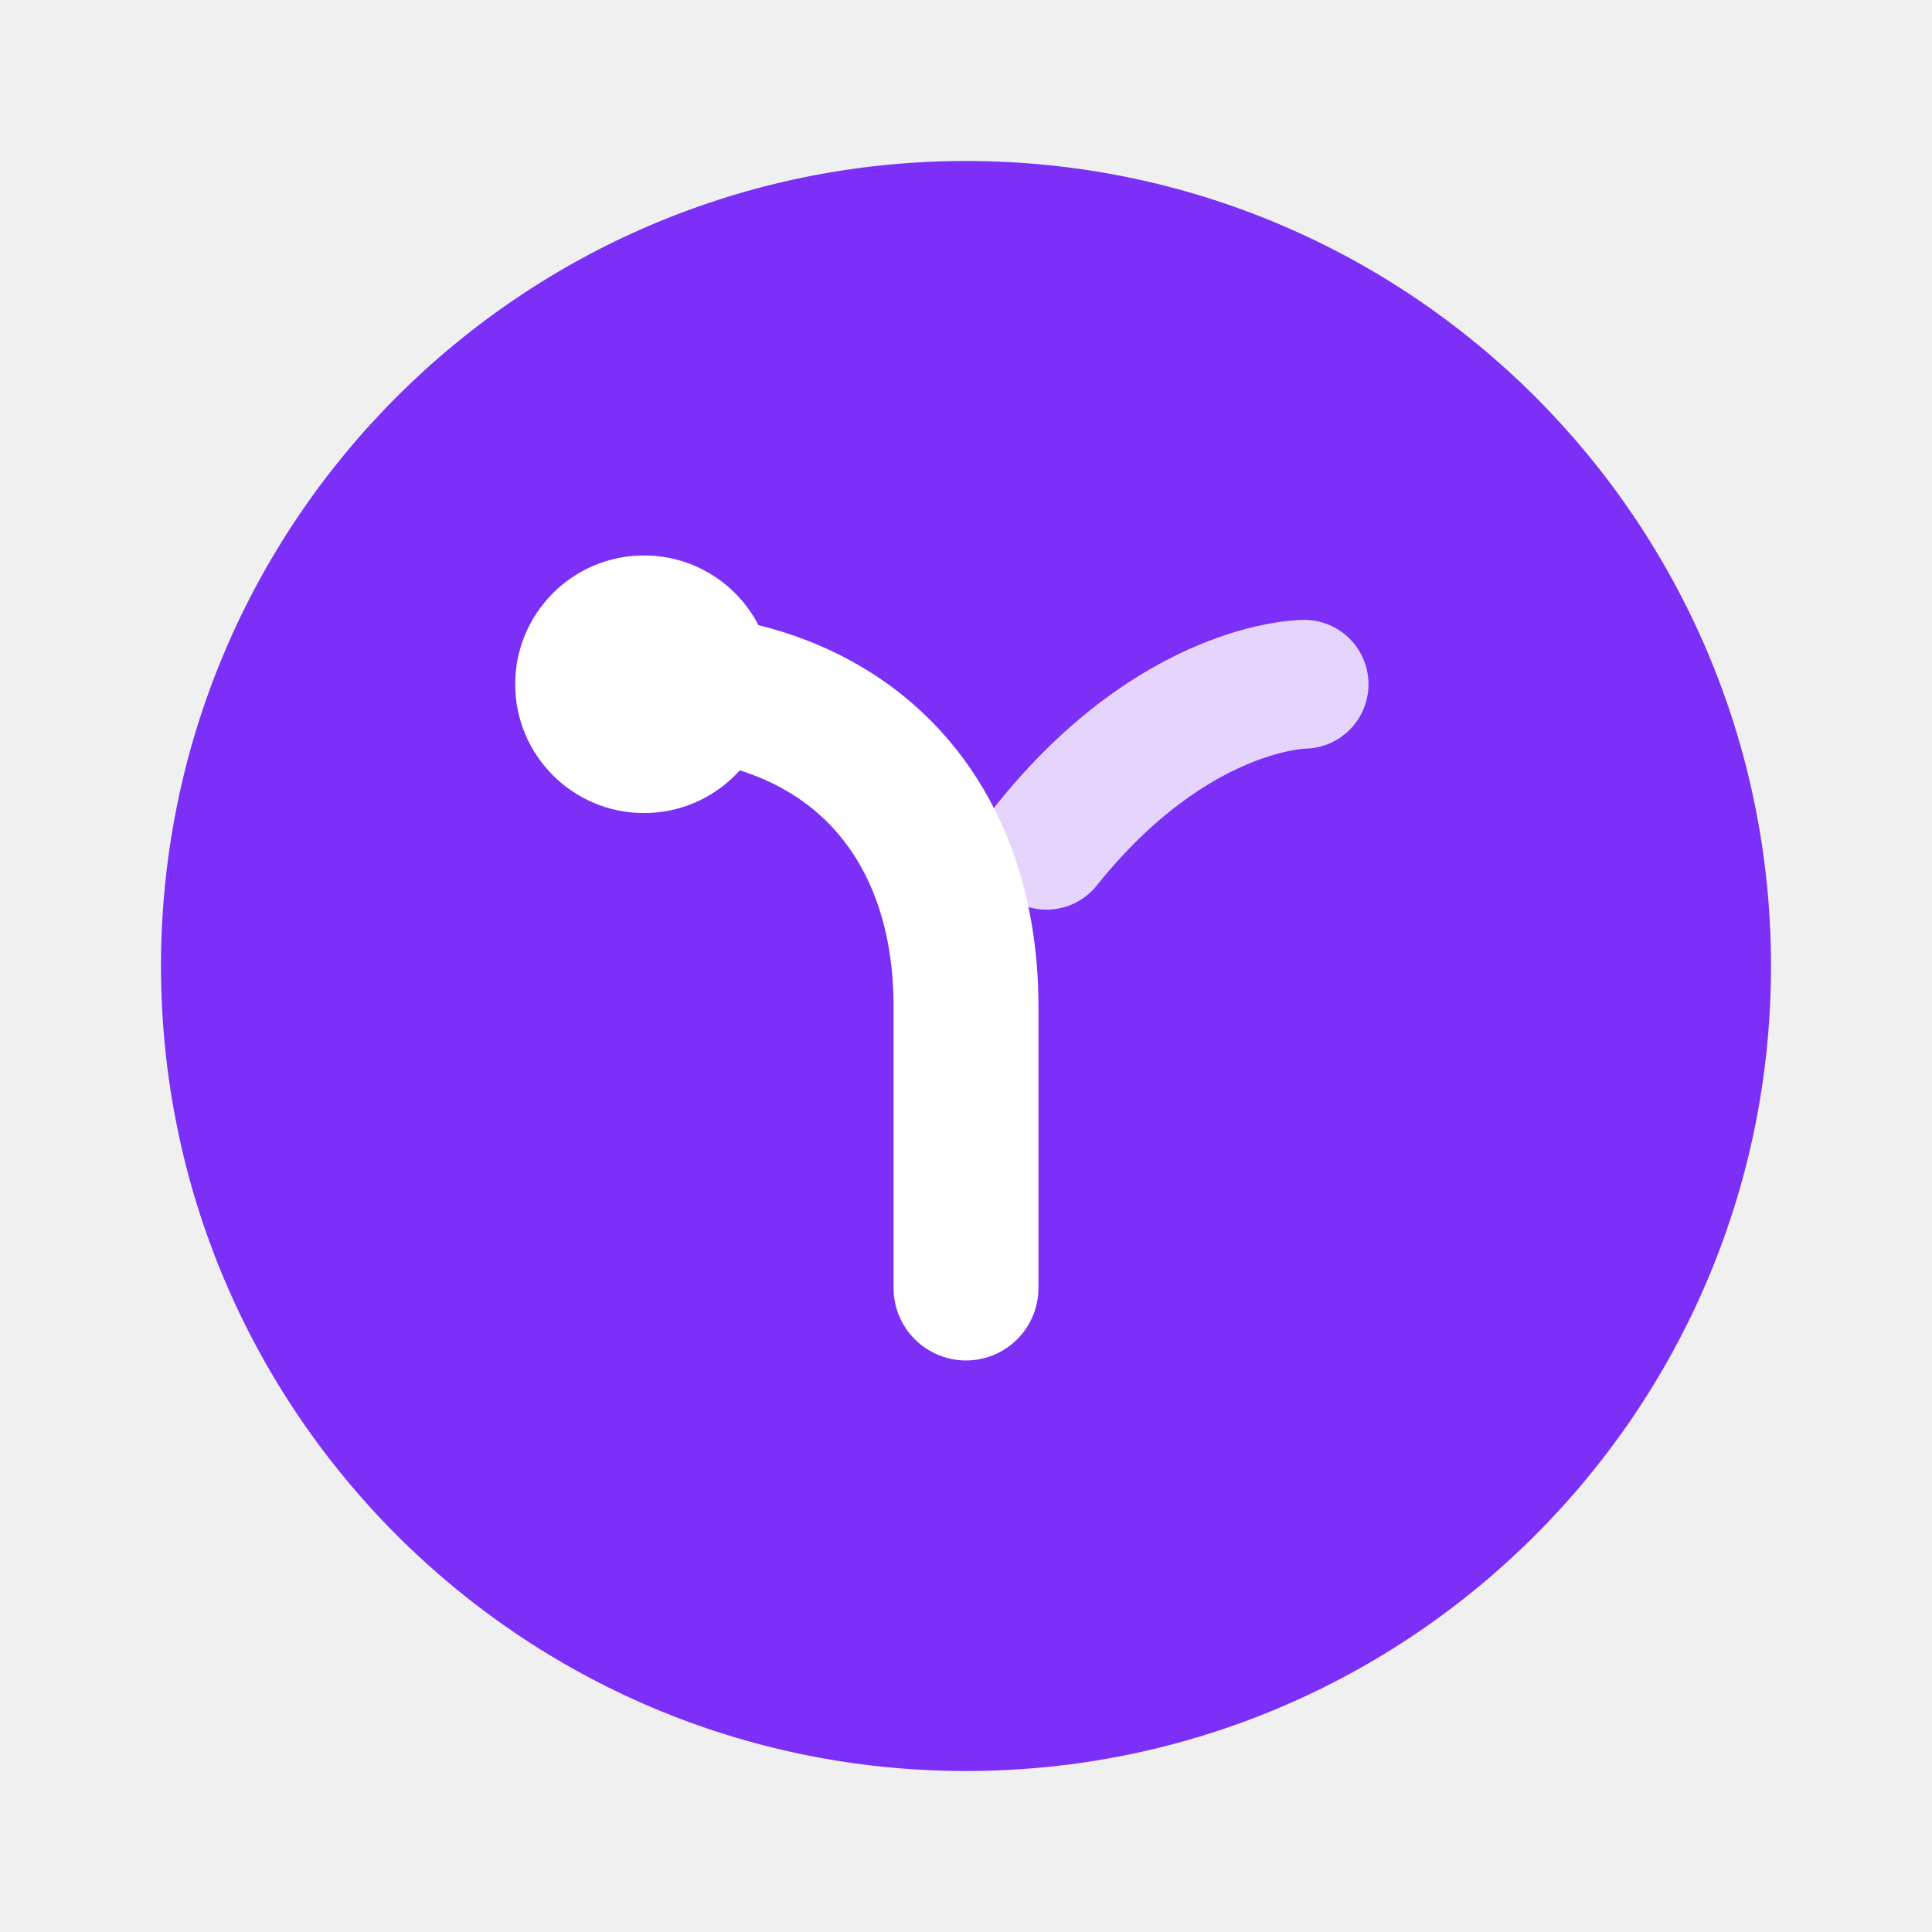
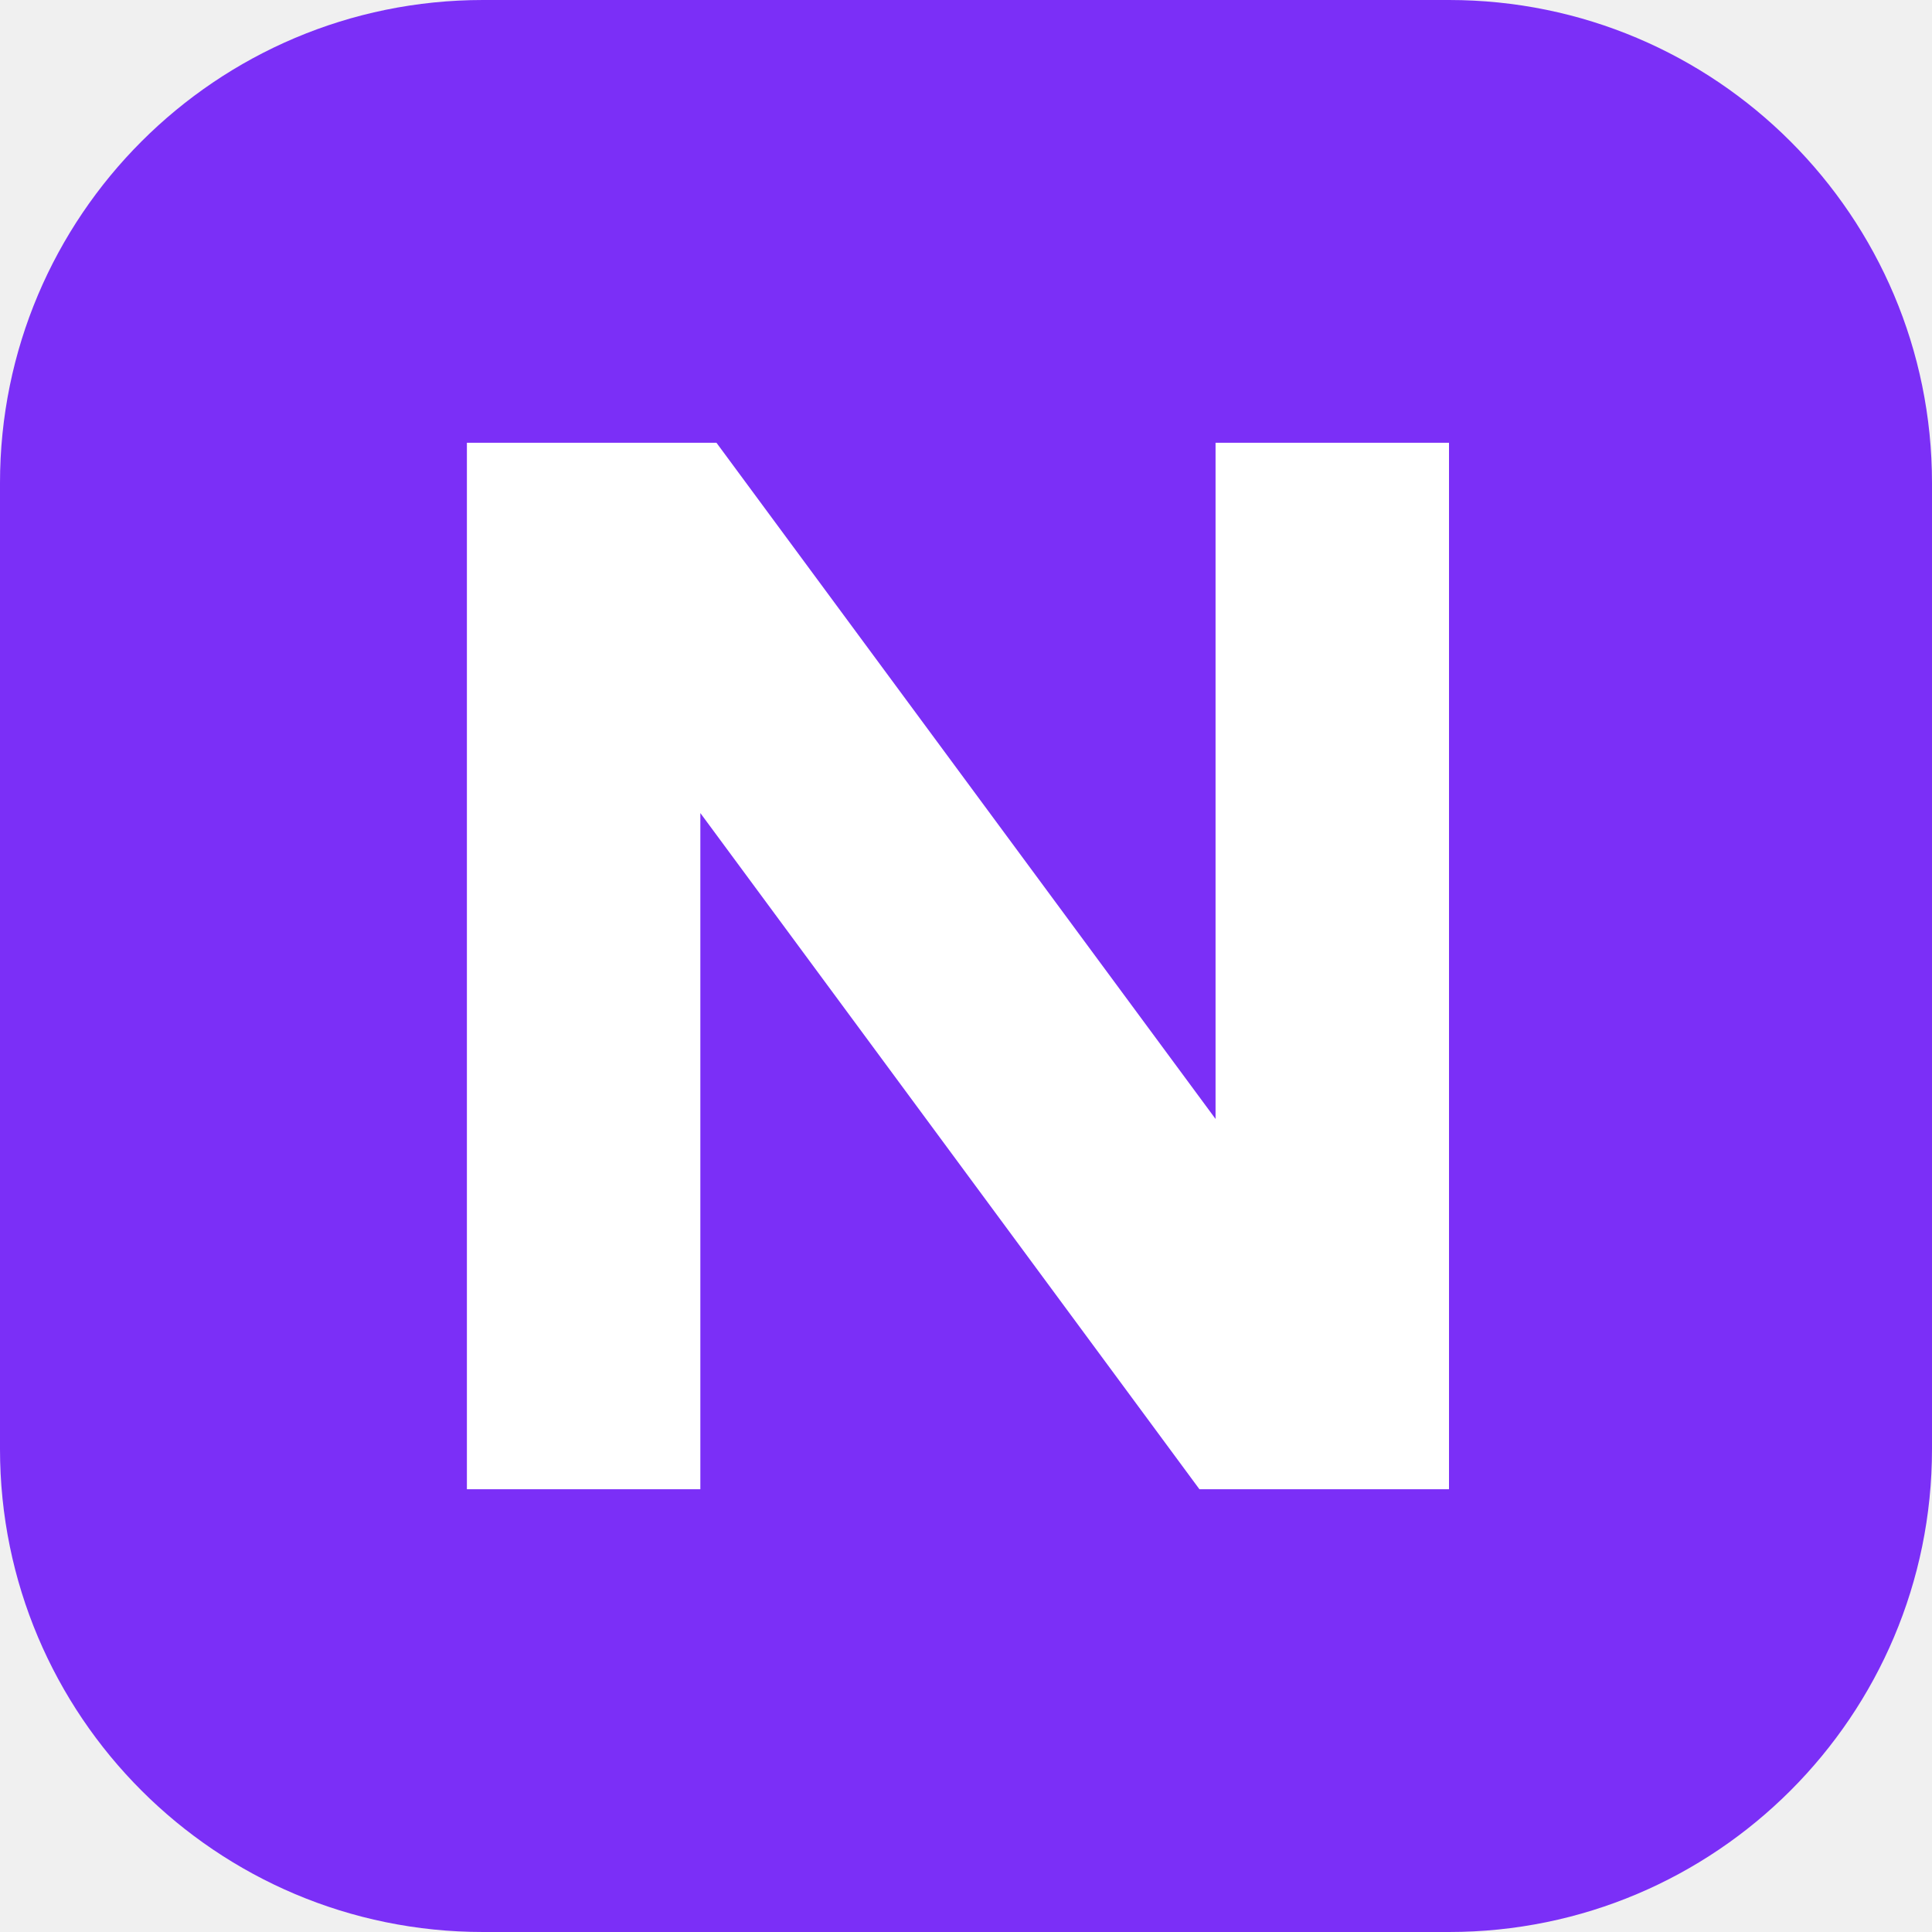
<svg xmlns="http://www.w3.org/2000/svg" viewBox="0 0 24 24" fill="none">
-   <circle cx="12" cy="12" r="10" fill="#7B2FF7" />
-   <path d="M8 8.5c2.5 0 4 1.6 4 4v3.5" stroke="#fff" stroke-width="1.8" stroke-linecap="round" fill="none" />
-   <circle cx="8" cy="8.5" r="1.6" fill="#fff" />
-   <path d="M13 10.5c1.6-2 3.2-2 3.2-2" stroke="#fff" stroke-width="1.6" stroke-linecap="round" fill="none" opacity="0.8" />
+   <rect width="24" height="24" rx="6" fill="#7B2FF7" />
+   <path d="M5.8 18.5V5.5h3.1l6.2 8.4V5.5h2.9v13h-3.1l-6.2-8.4v8.4z" fill="#ffffff" />
</svg>
